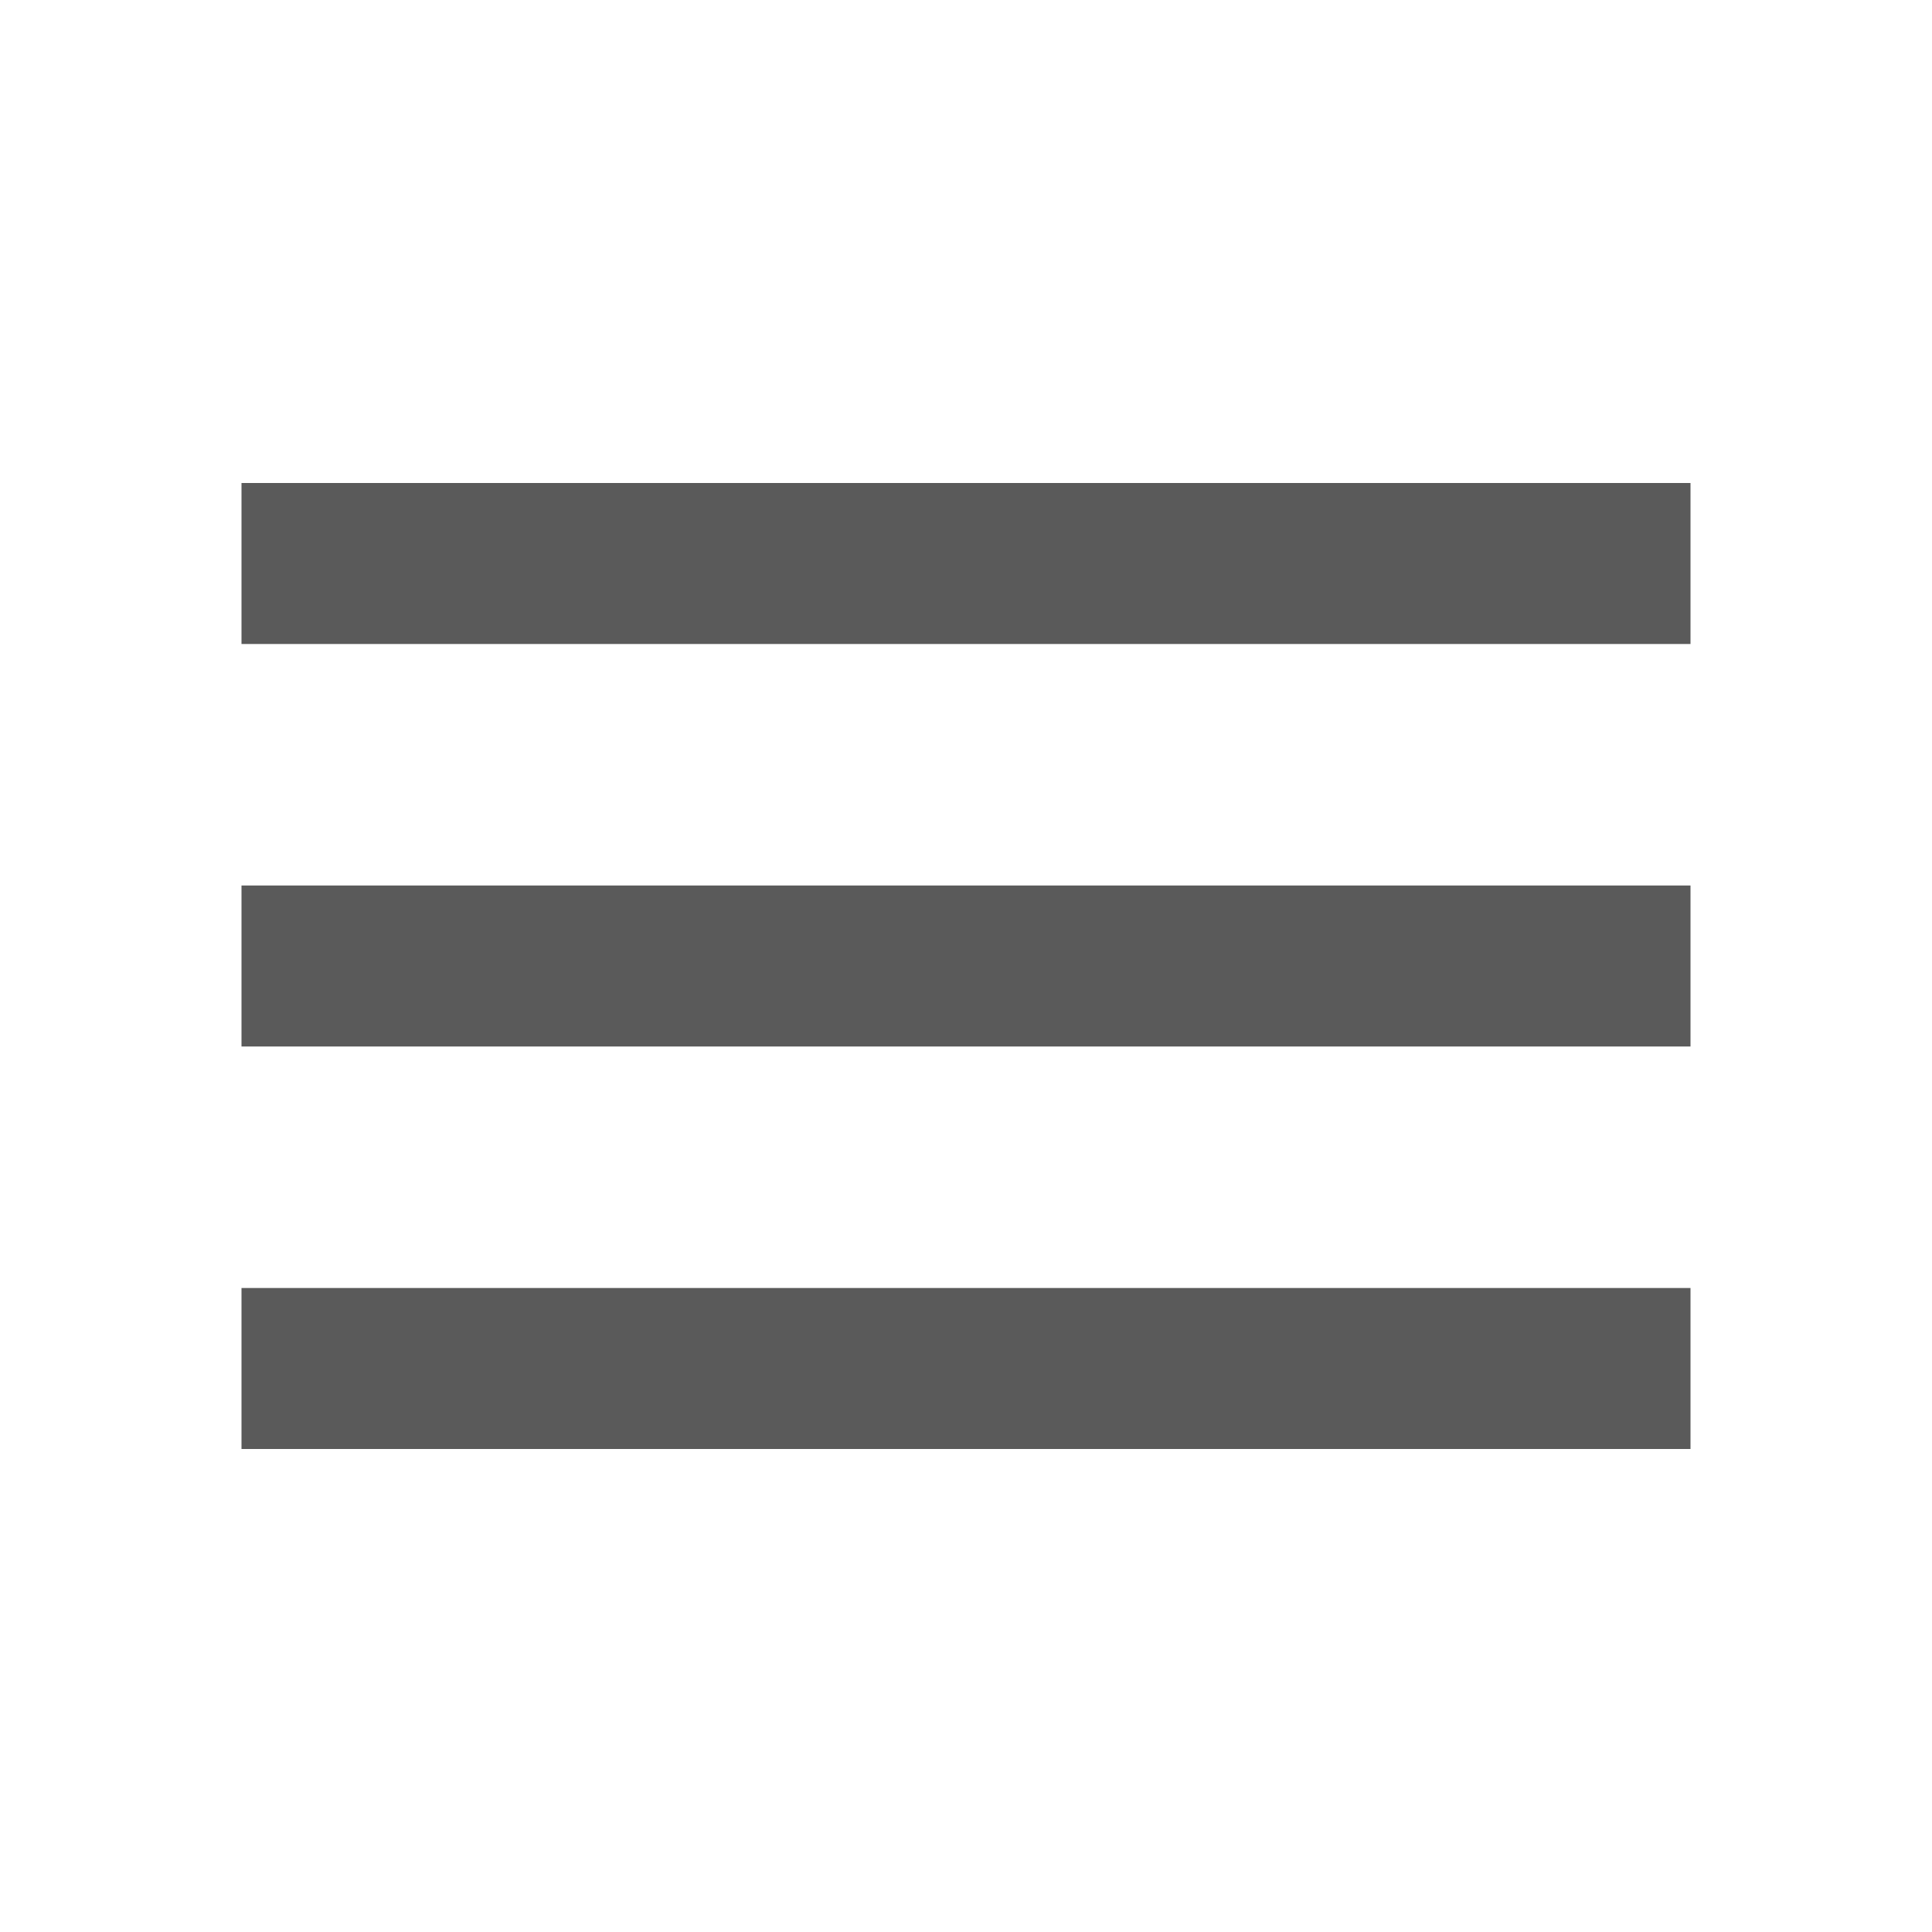
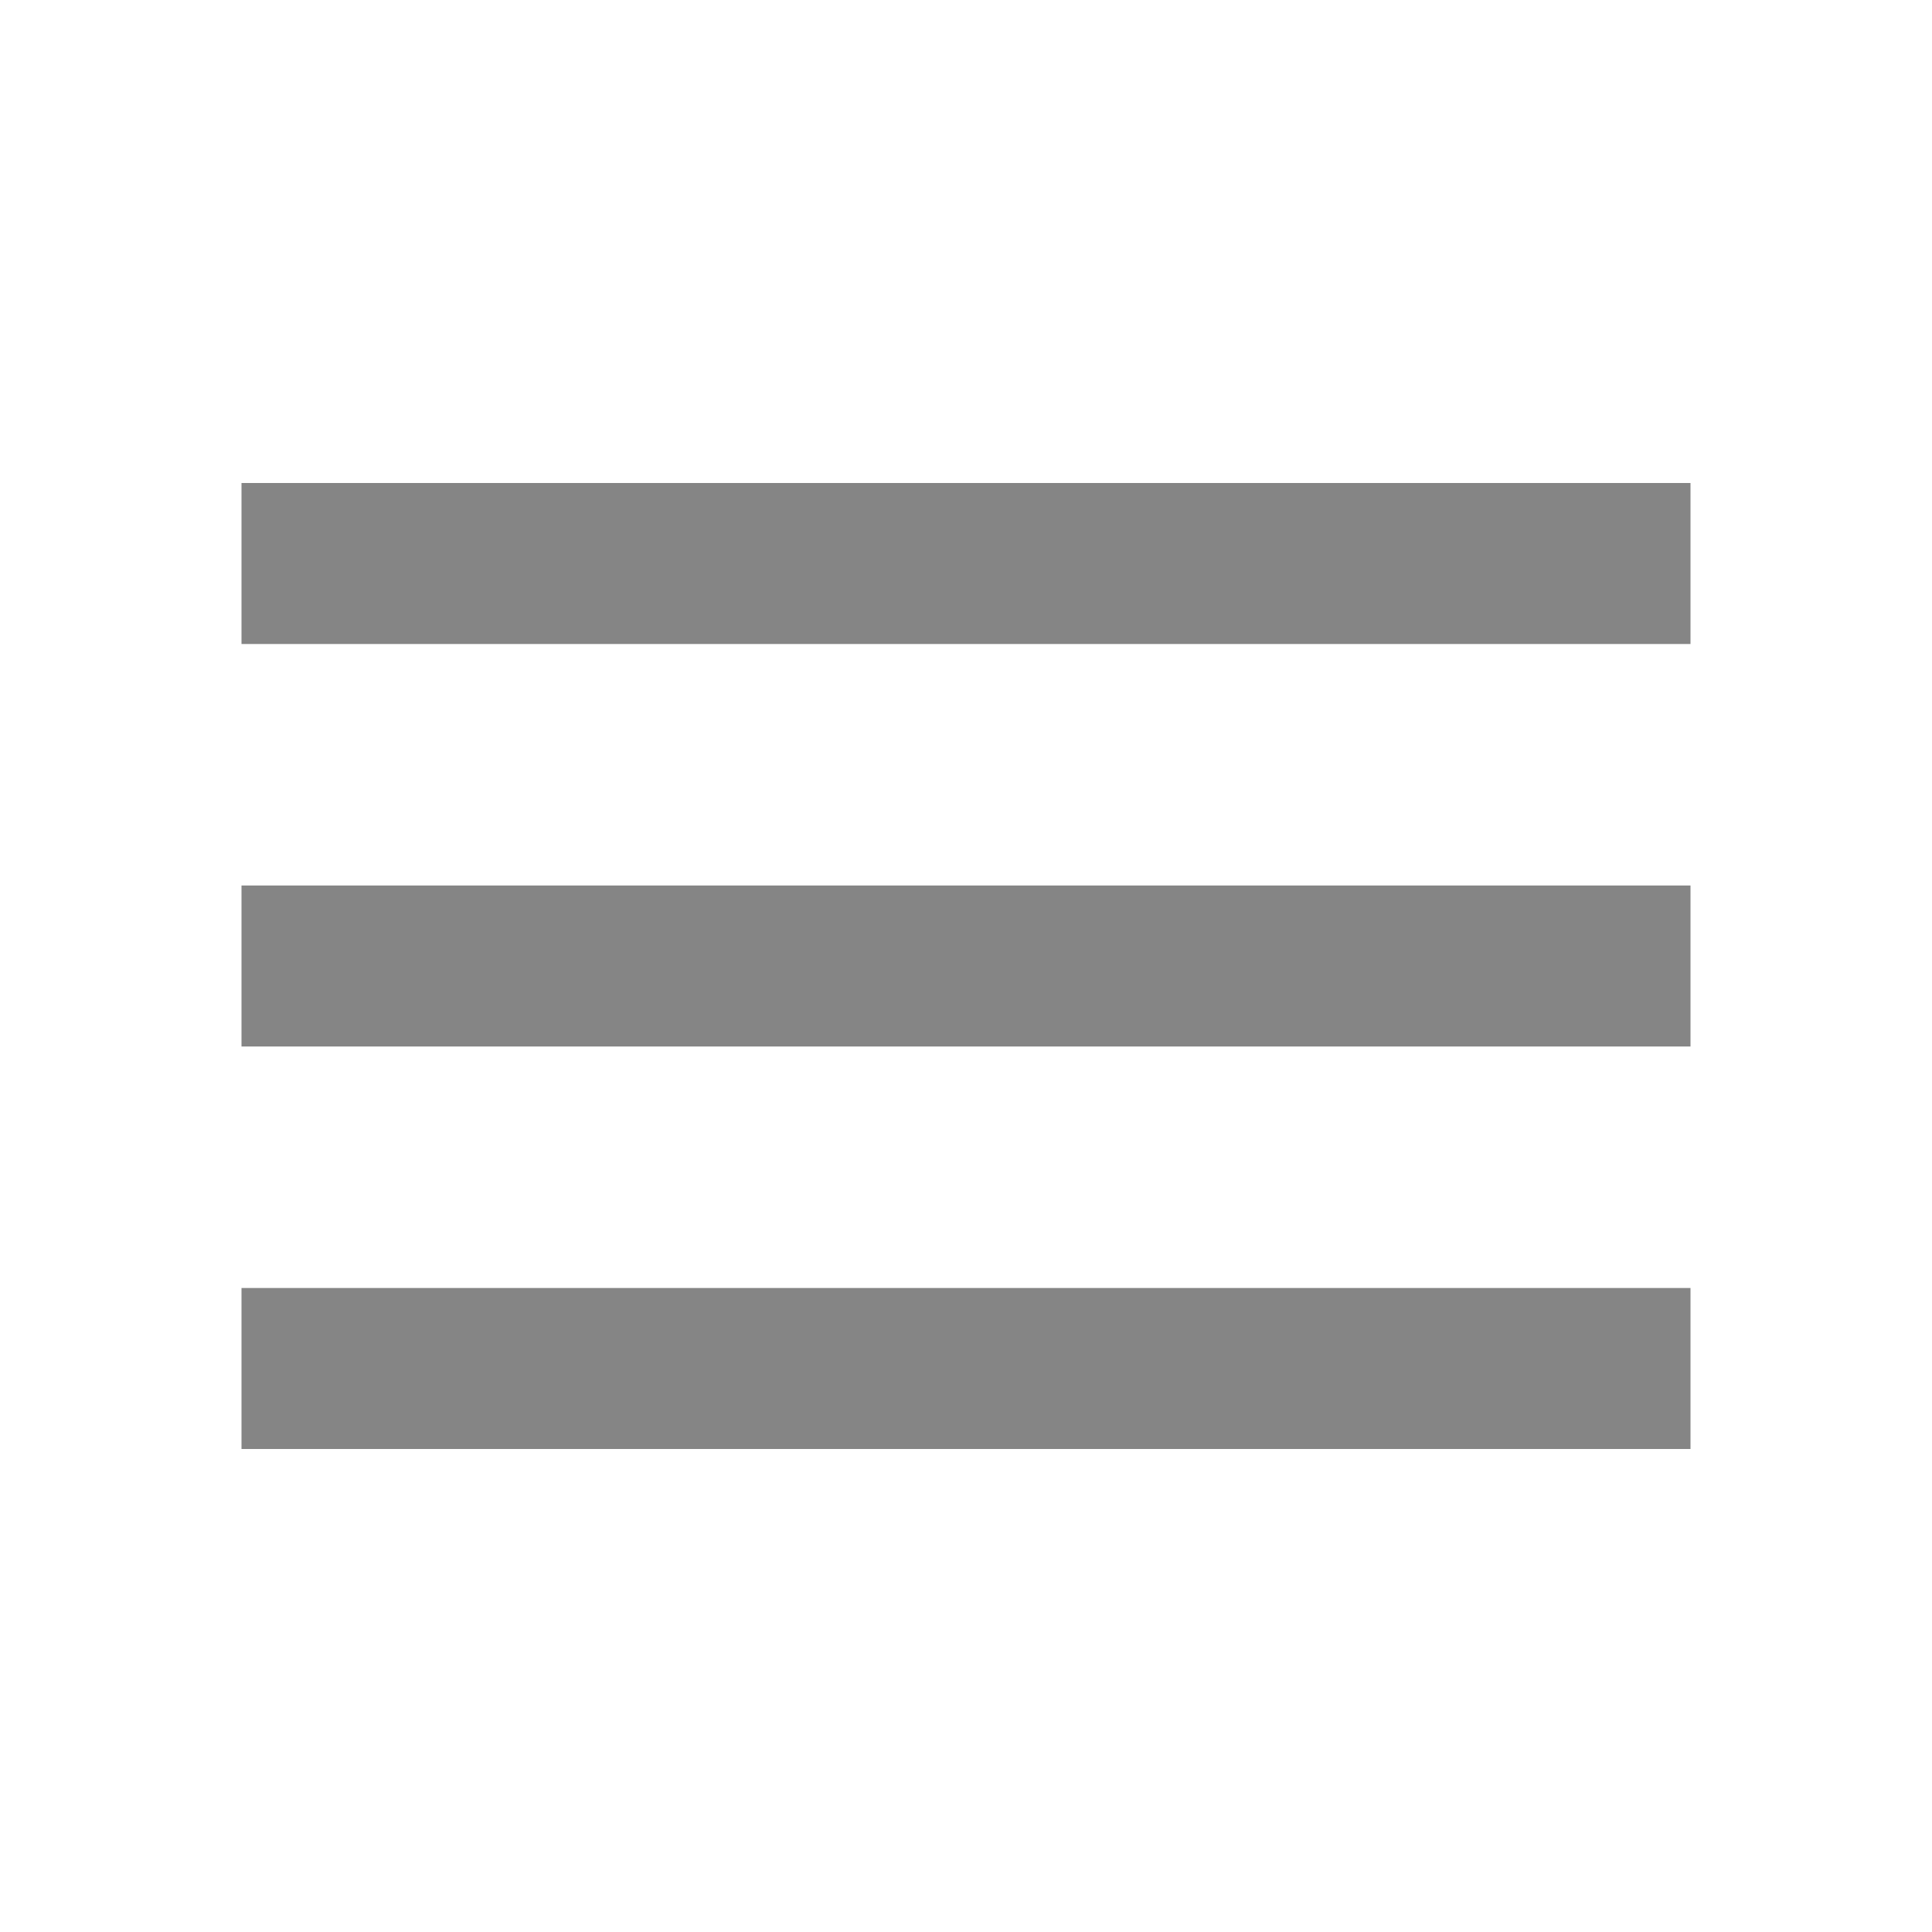
<svg xmlns="http://www.w3.org/2000/svg" width="24" height="24" viewBox="0 0 24 24">
  <path d="M0 0h24v24H0z" fill="none" />
-   <path d="M3 18h18v-2H3v2zm0-5h18v-2H3v2zm0-7v2h18V6H3z" fill="#5a5a5a" />
+   <path d="M3 18h18v-2H3v2zm0-5h18v-2H3v2zm0-7v2h18V6H3z" fill="#858585" />
</svg>
